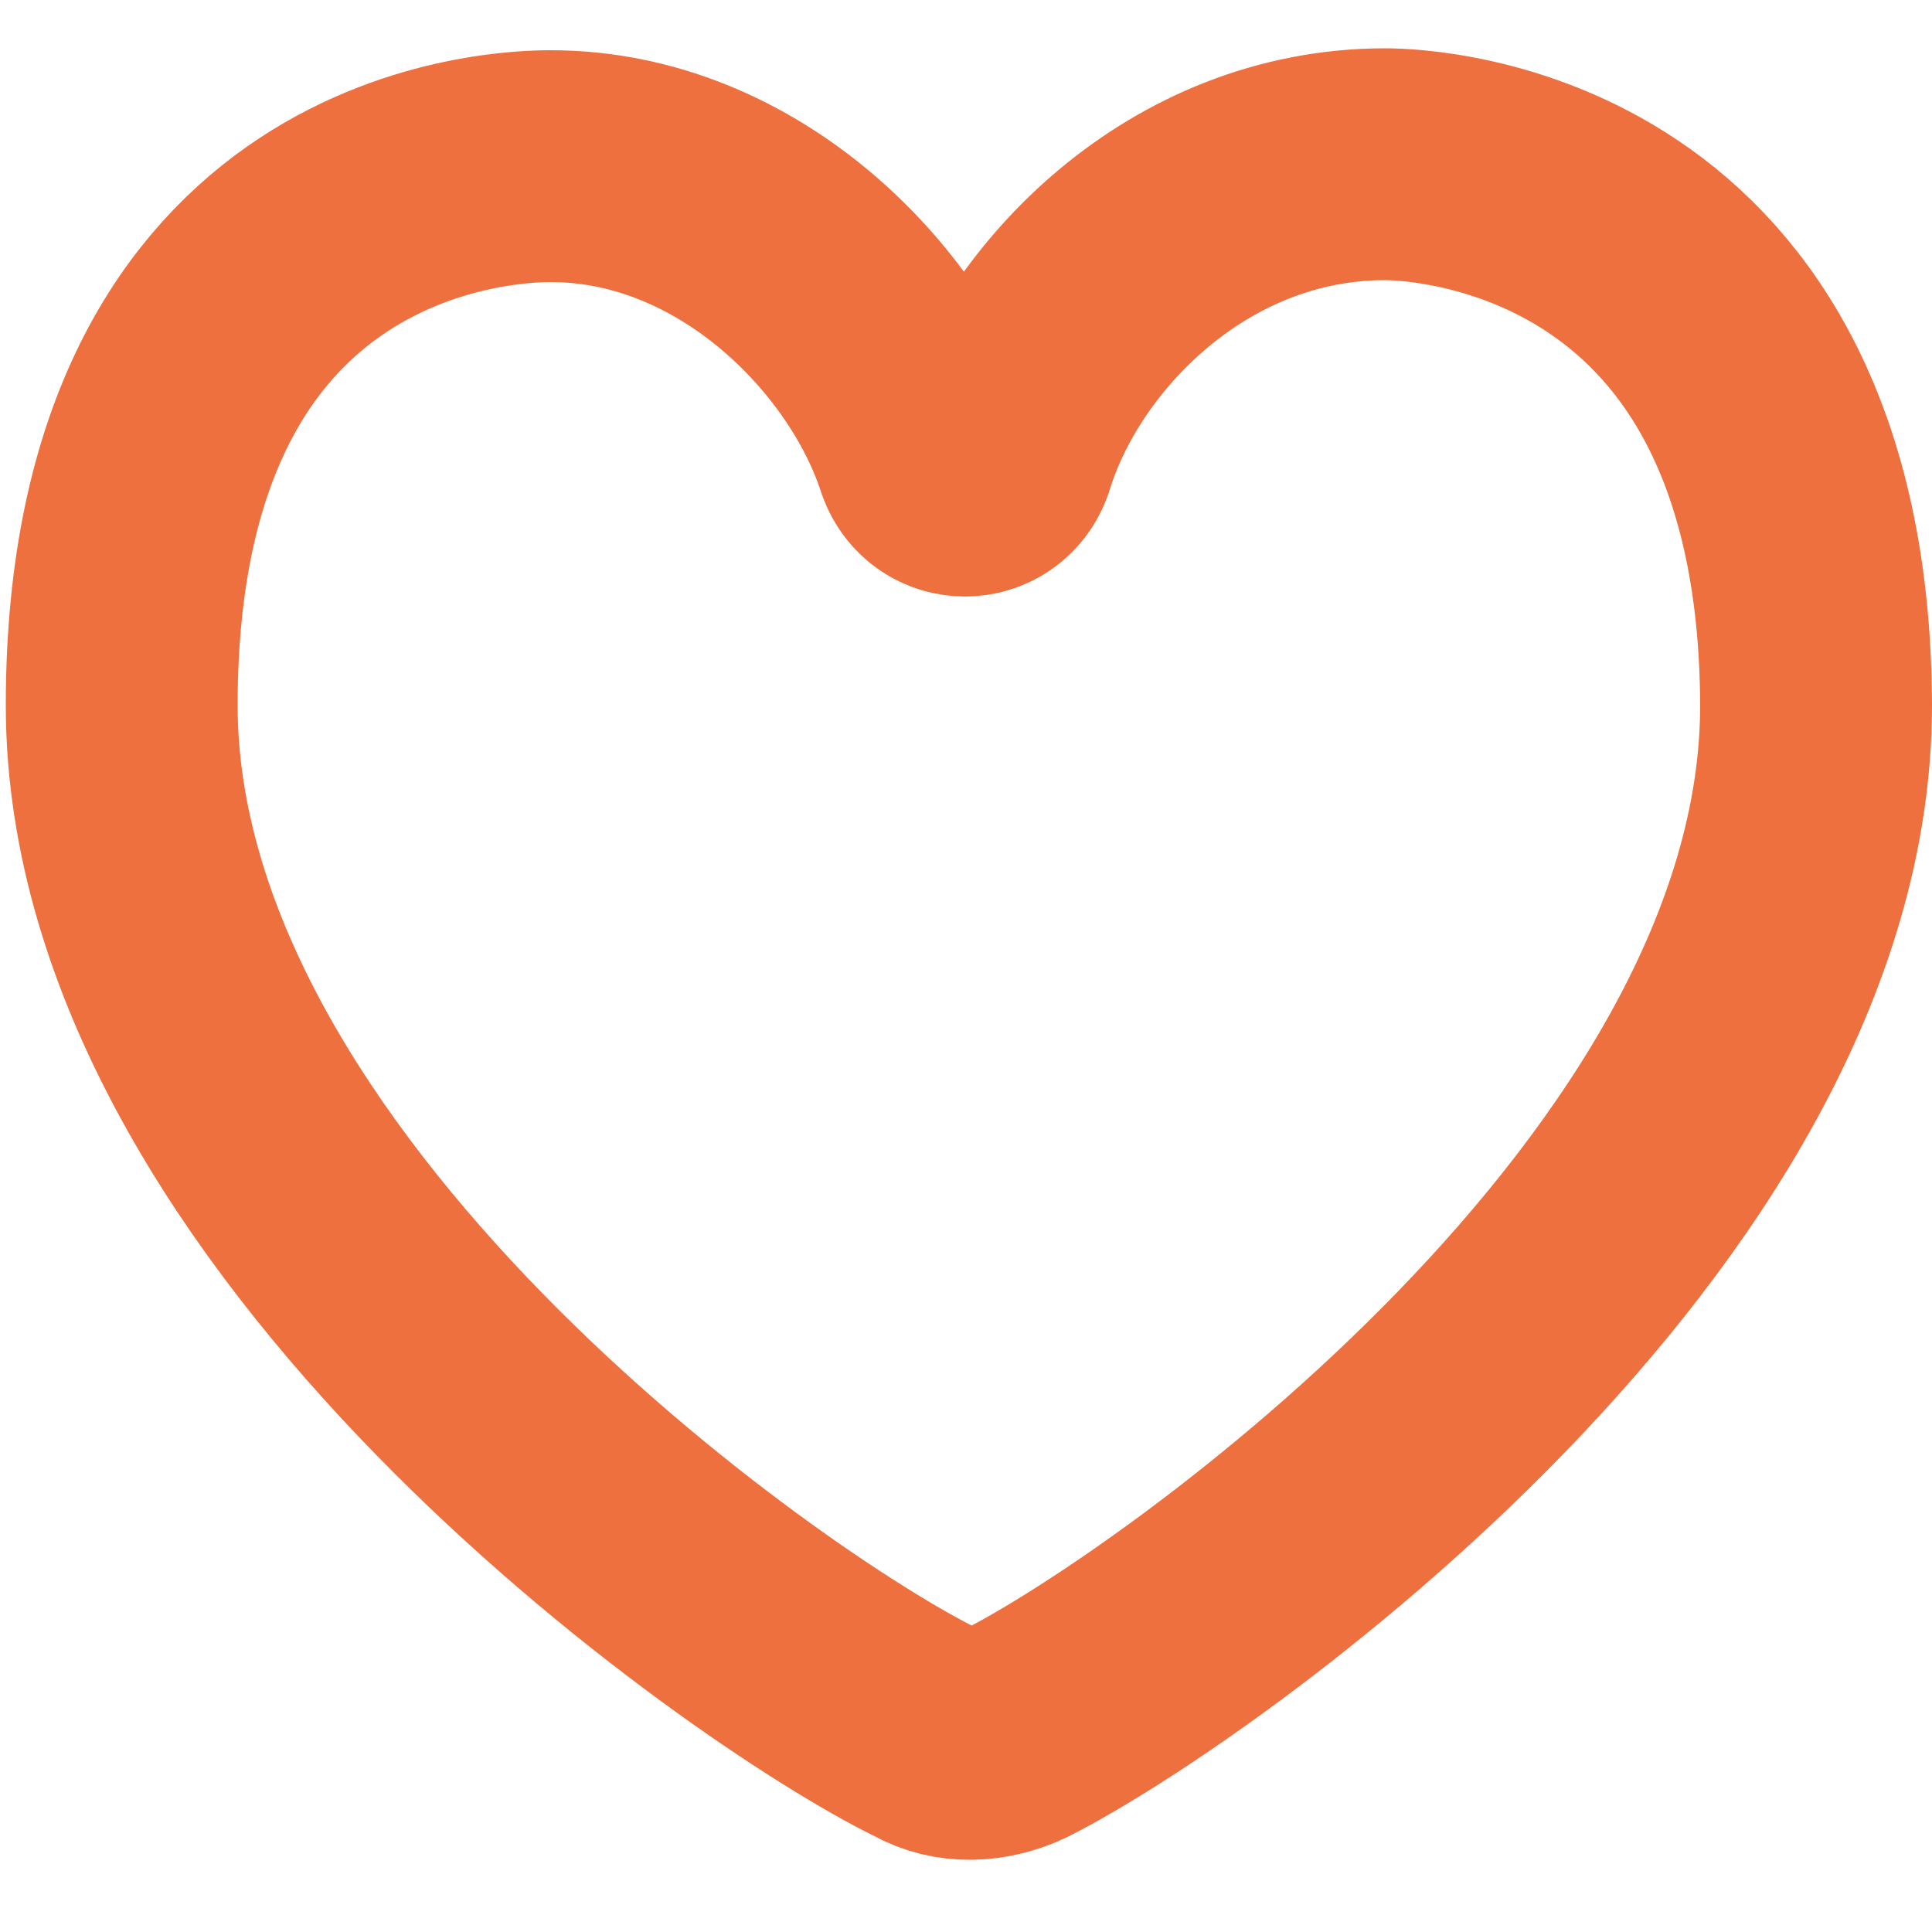
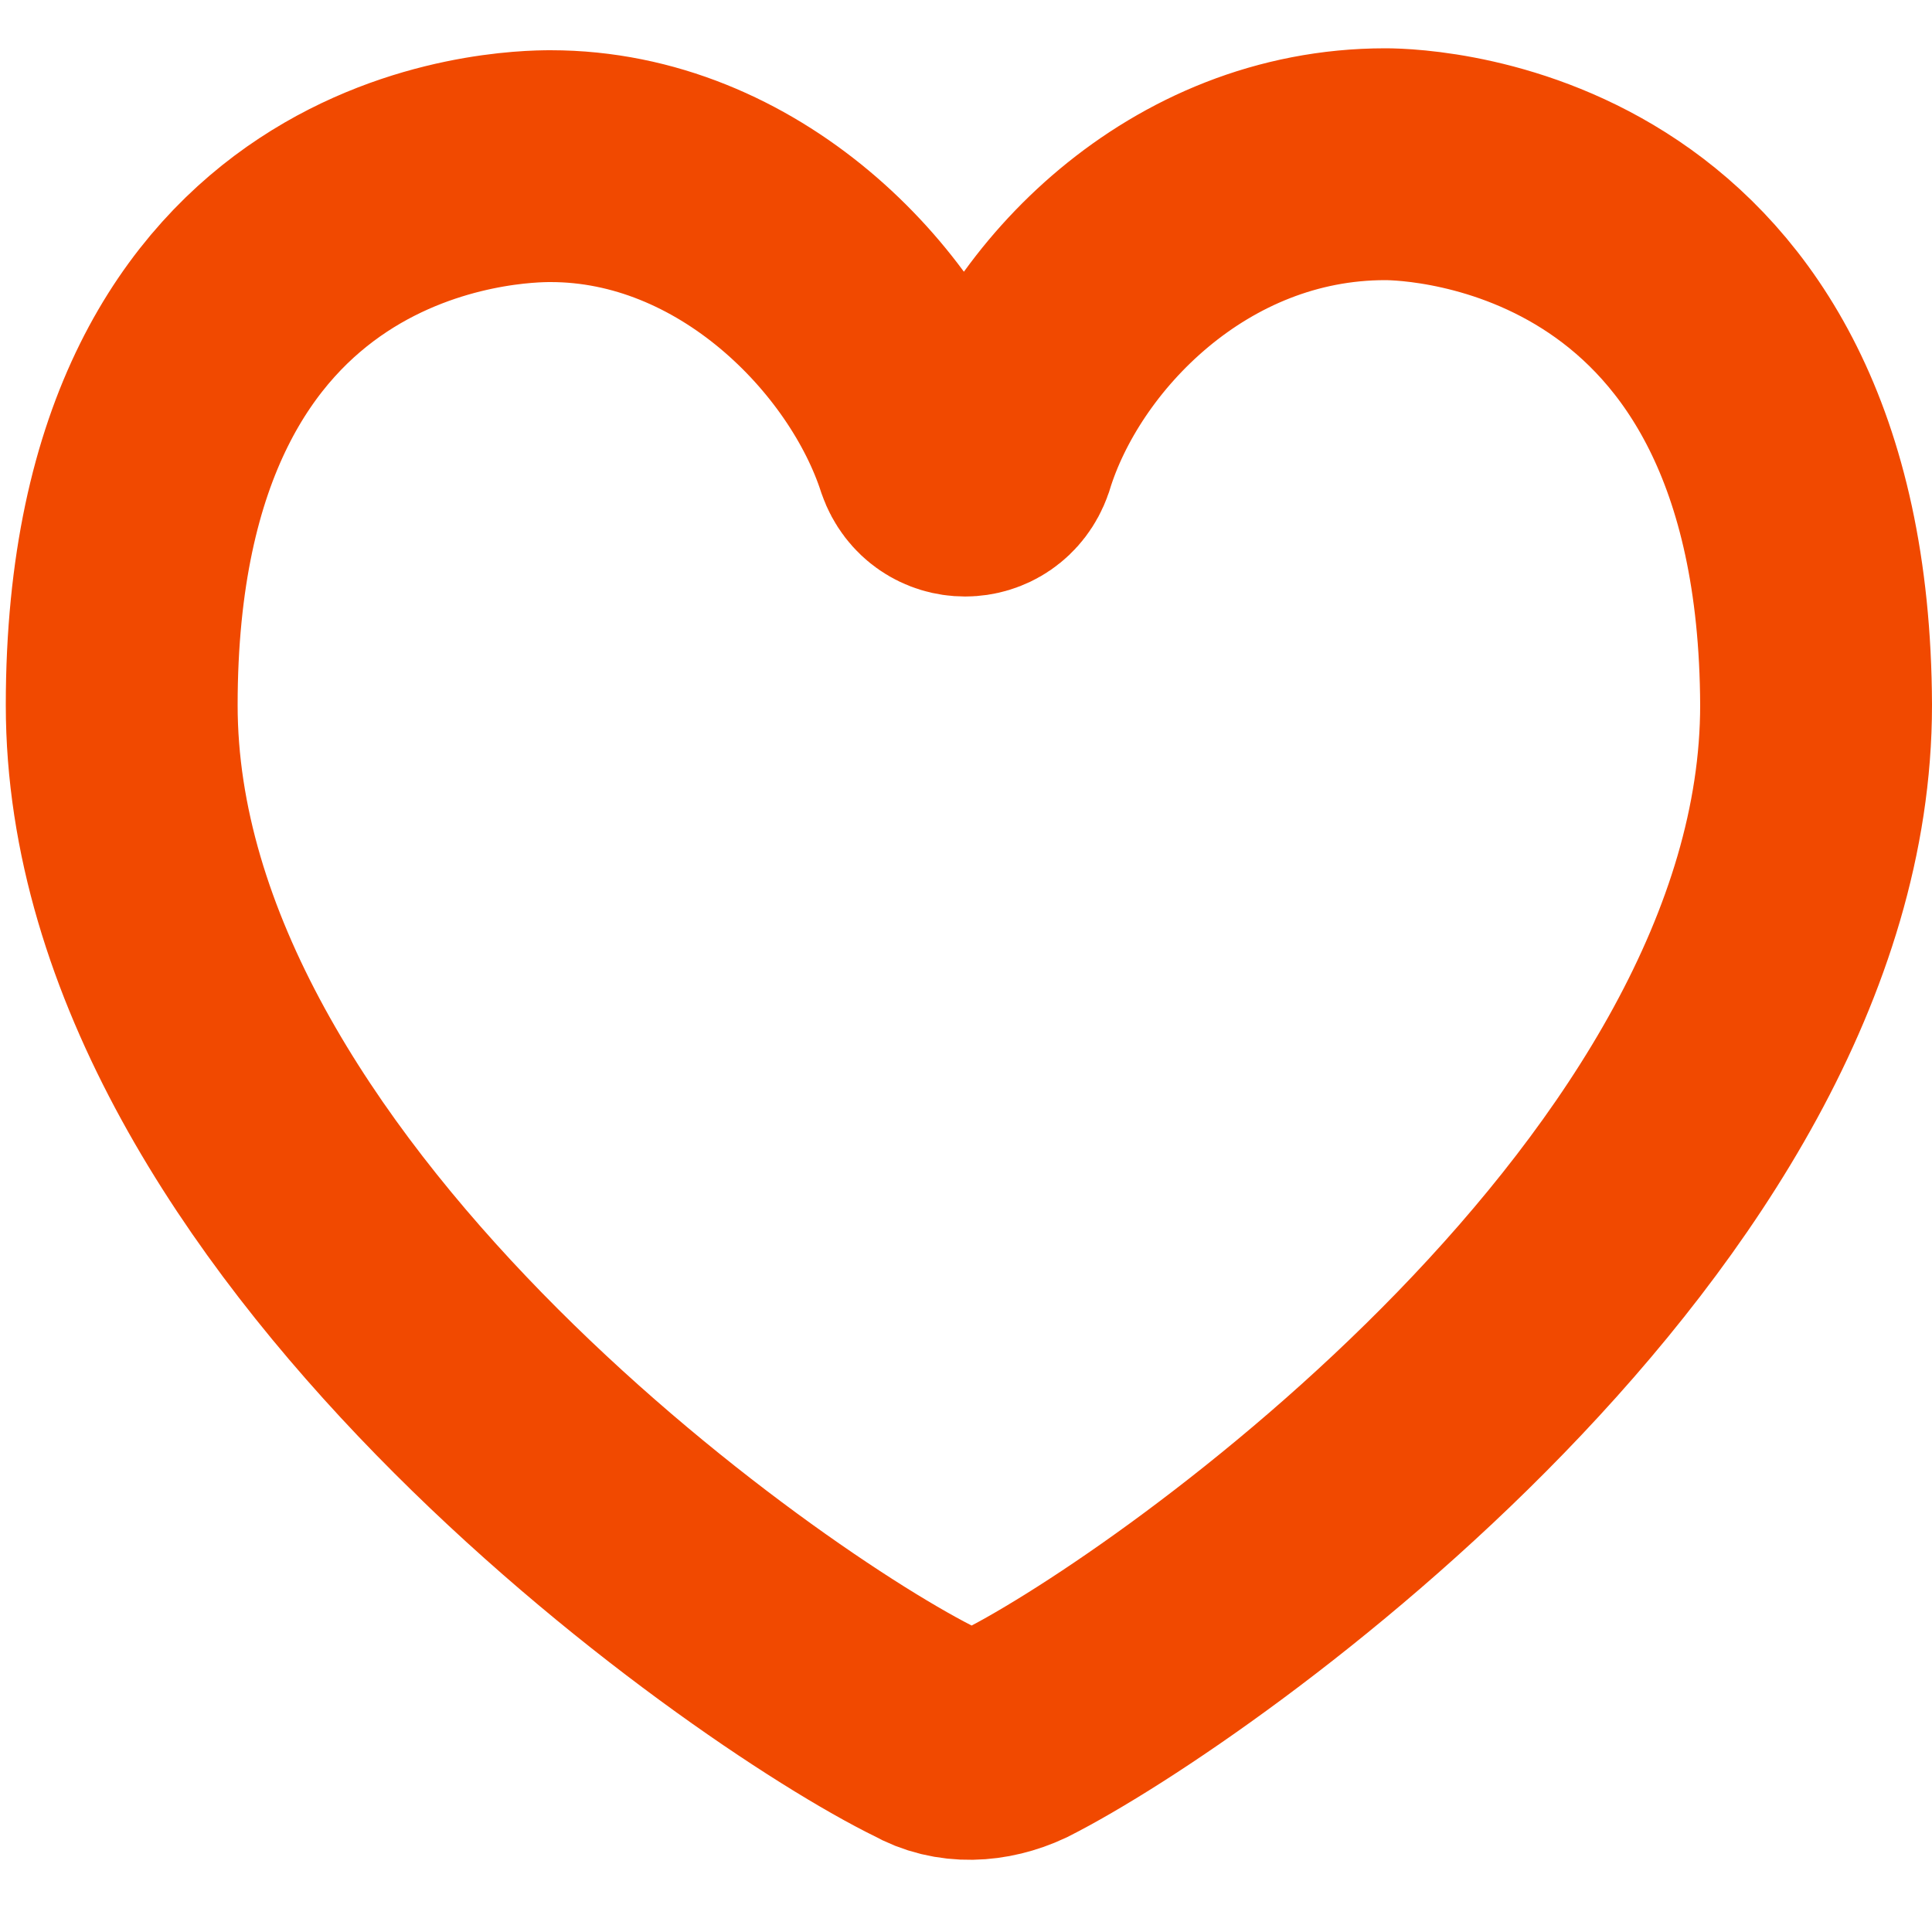
<svg xmlns="http://www.w3.org/2000/svg" version="1.1" id="Capa_1" x="0px" y="0px" viewBox="0 0 100 100" style="enable-background:new 0 0 100 100;" xml:space="preserve">
  <style type="text/css">
- 	.st0{fill:none;stroke:#EE703F;stroke-width:12;stroke-miterlimit:10;}
+ 	.st0{fill:none;stroke:#f14900;stroke-width:12;stroke-miterlimit:10;}
</style>
  <path class="st0" d="M71.7,8.5c-10.2,0-17.8,7.9-20,15.1c-0.6,1.7-2.9,1.7-3.5,0c-2.3-7.1-10-15-19.7-15c-1.8,0-22.2,0.2-22.2,27.9  C6.3,62.3,39,85.3,48,89.7c1.4,0.8,3.1,0.7,4.6,0c8.9-4.5,41.4-27.5,41.4-53.2C93.9,9.2,73.6,8.5,71.7,8.5z" />
</svg>
